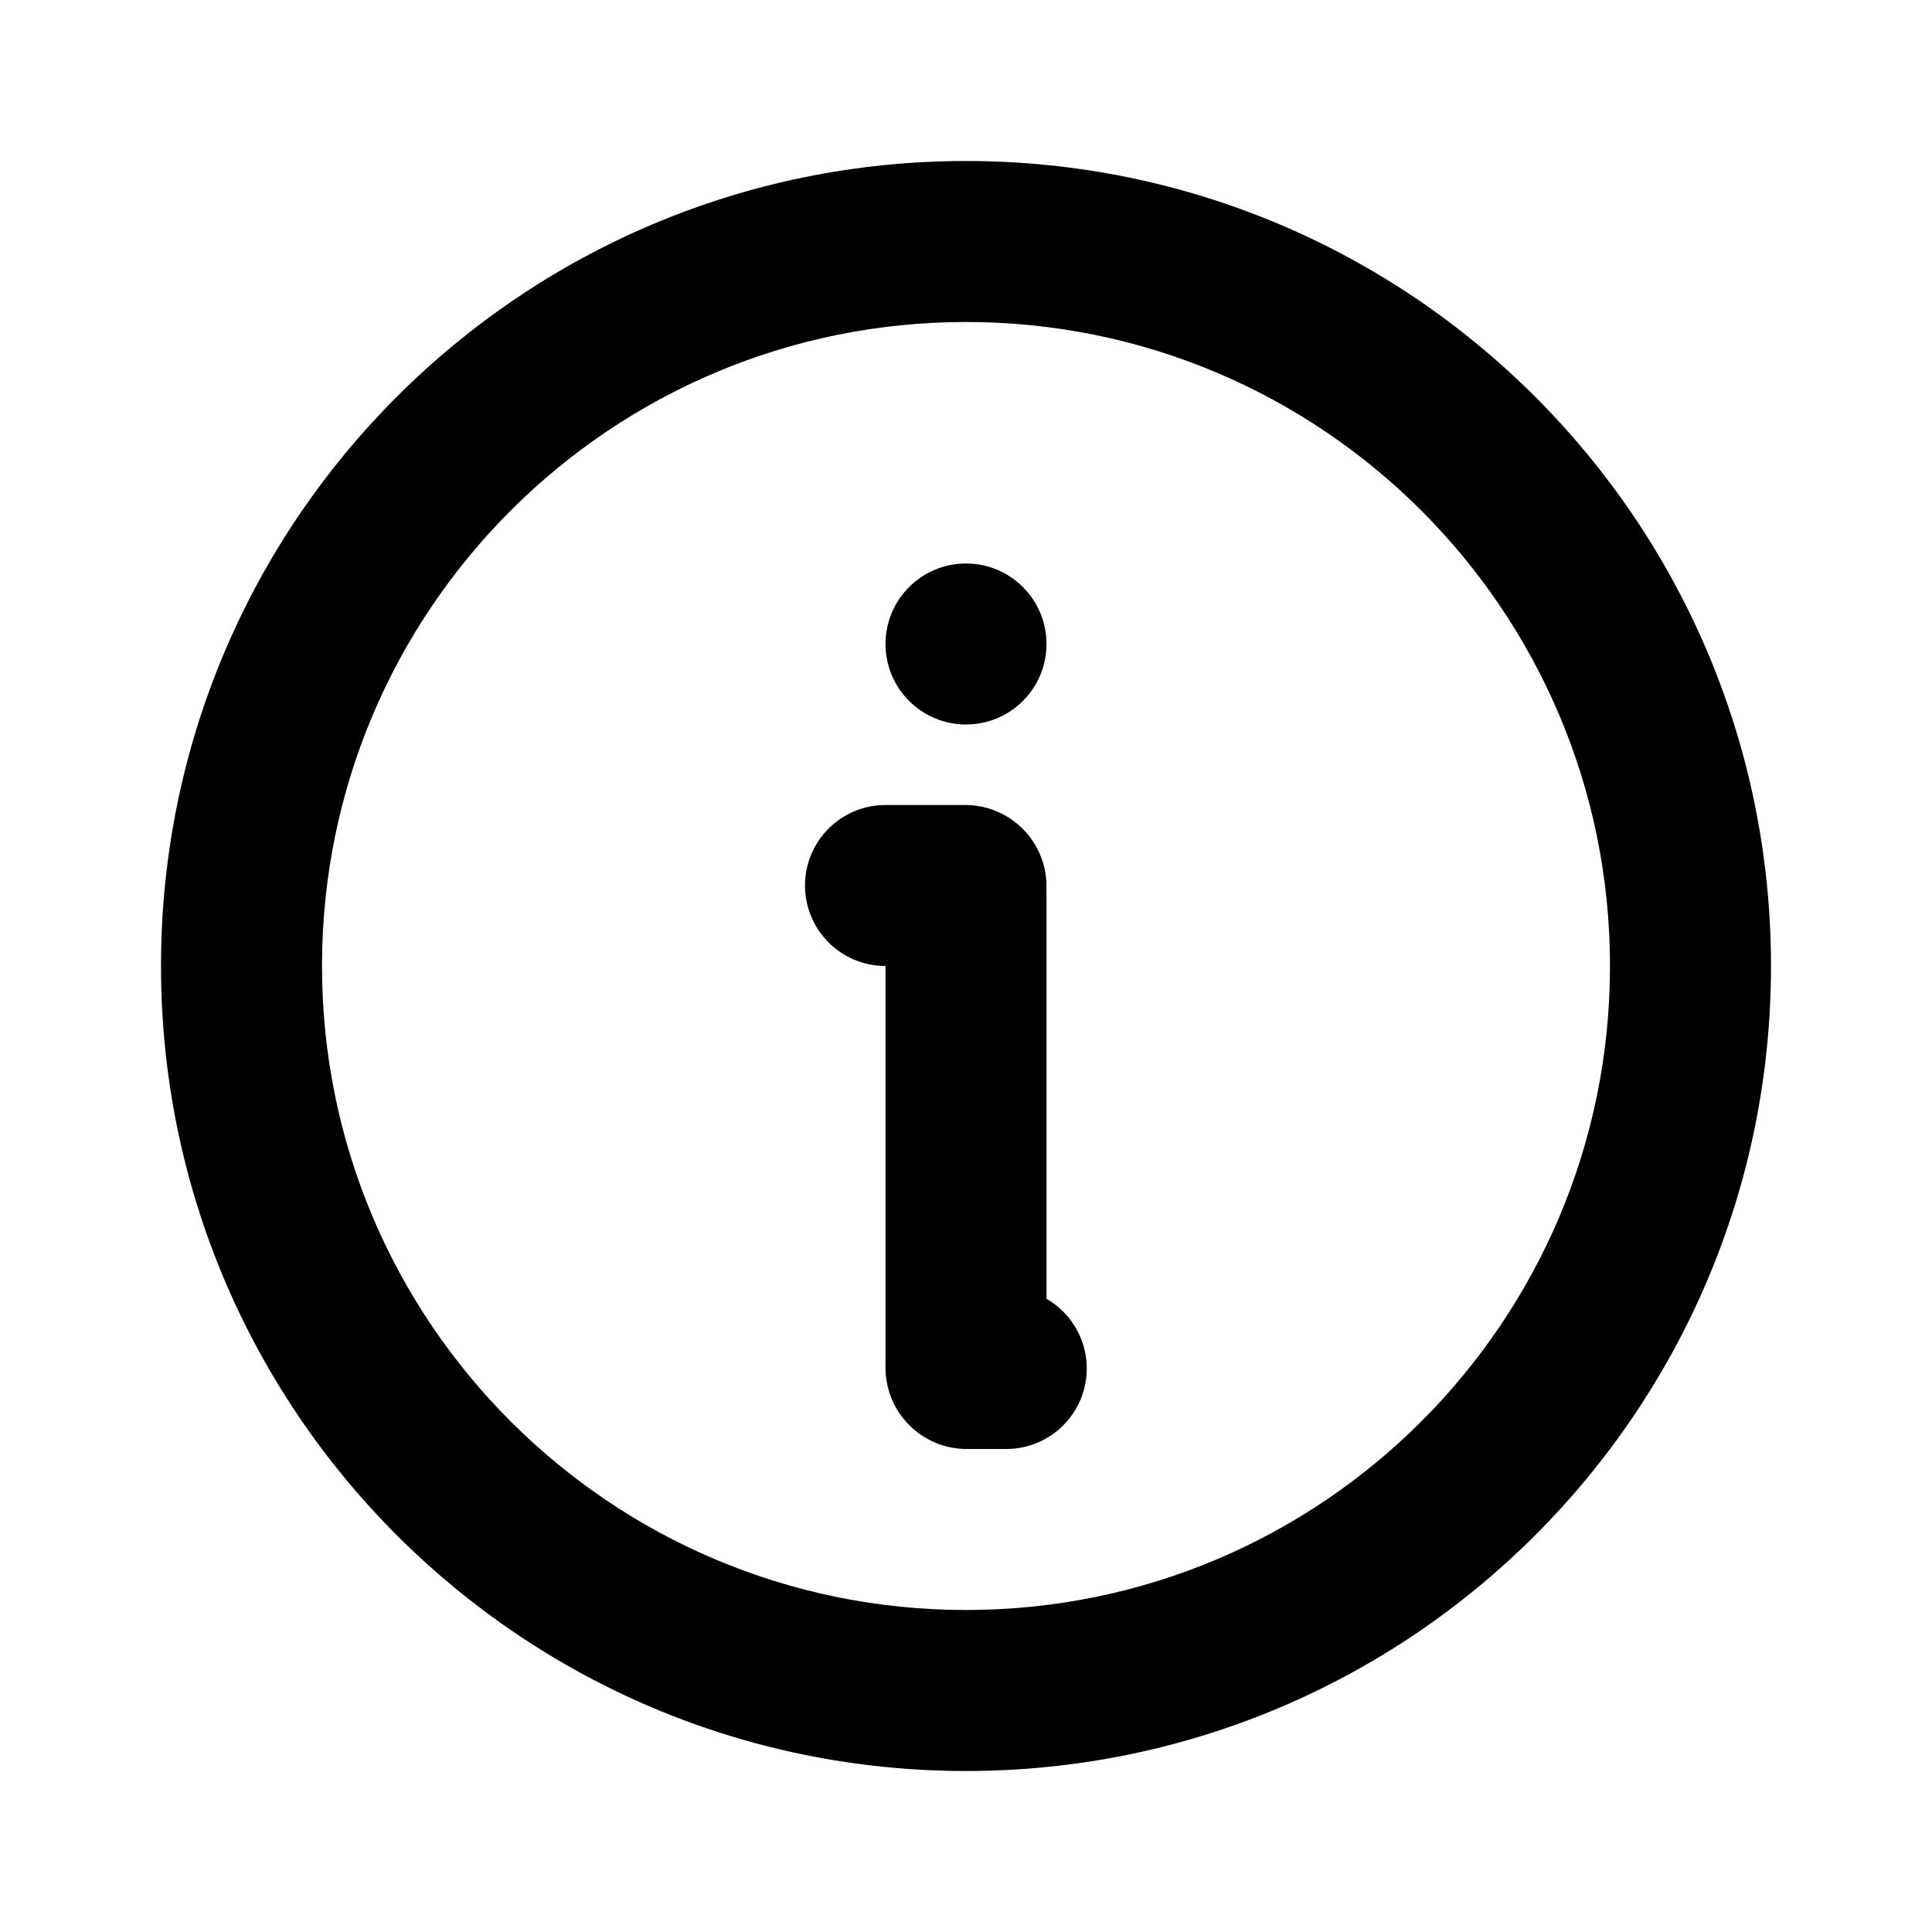
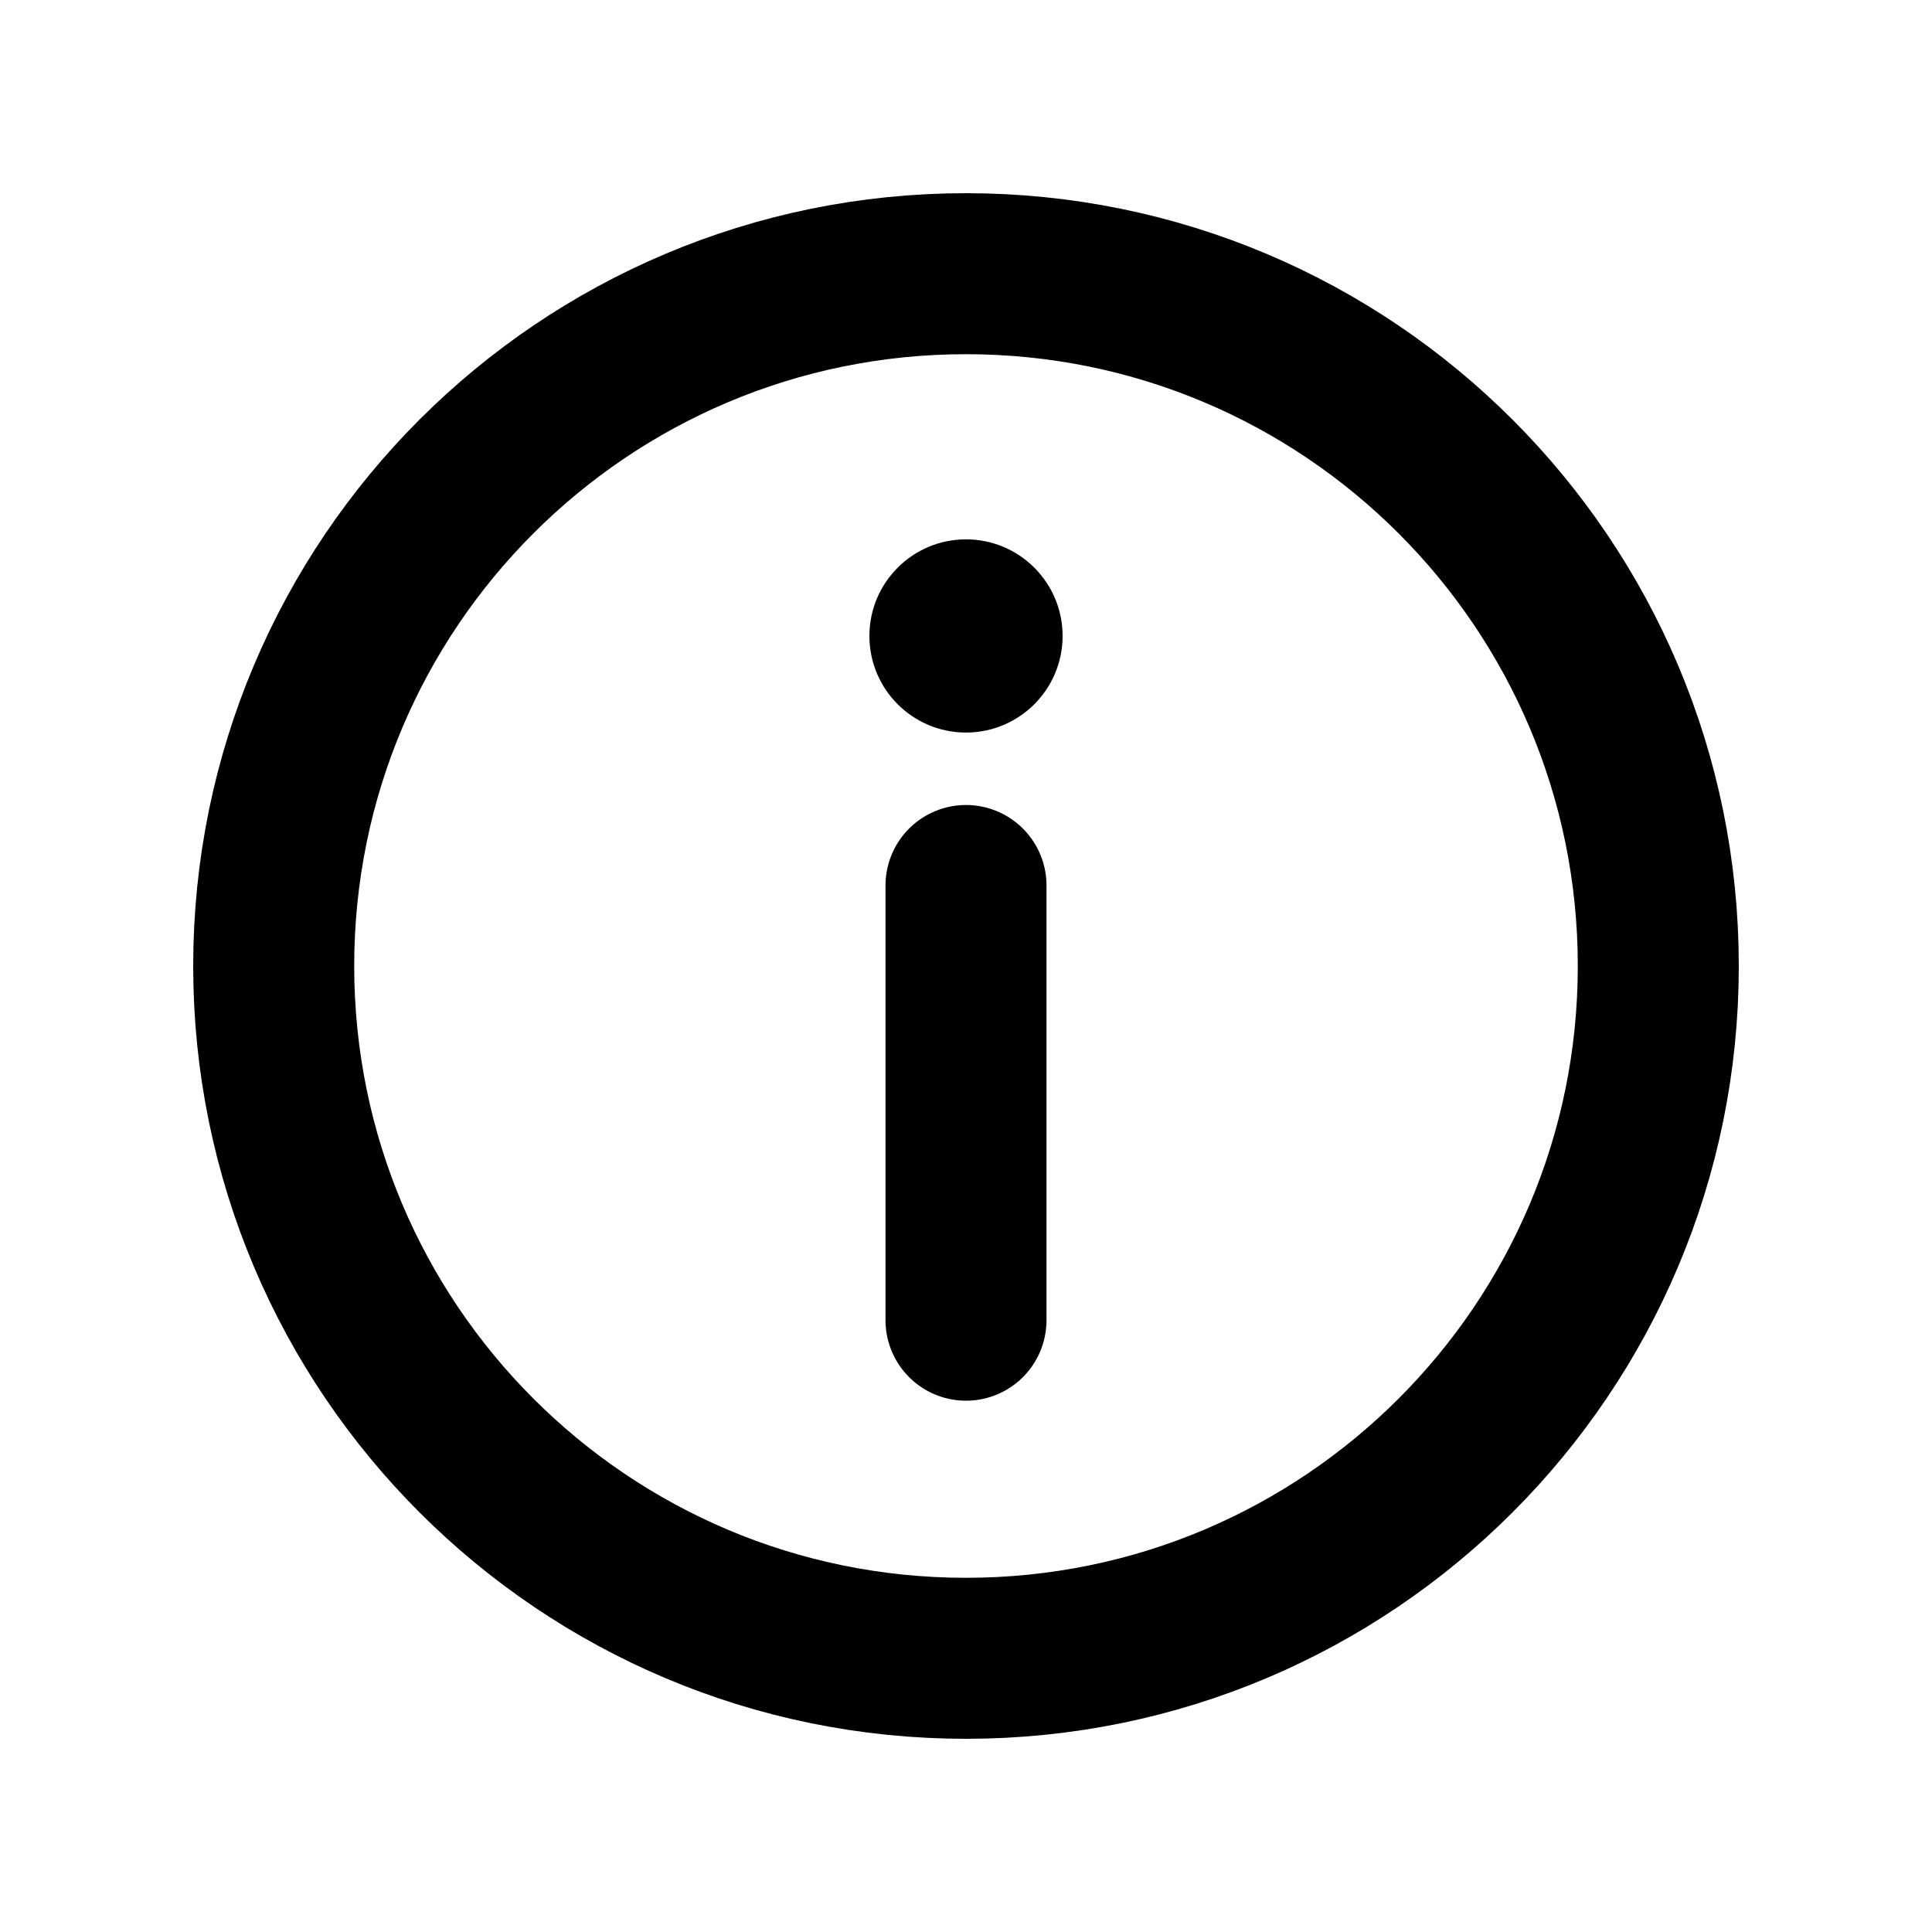
- <svg xmlns="http://www.w3.org/2000/svg" viewBox="0 0 24 24" fill="none" stroke="currentColor">
-   <path fill="currentColor" stroke="none" fill-rule="evenodd" clip-rule="evenodd" d="M12 2c5.523 0 10 4.477 10 10s-4.477 10-10 10S2 17.523 2 12 6.477 2 12 2m0 2a8 8 0 1 0 0 16 8 8 0 0 0 0-16m-.01 6c.558 0 1.01.452 1.01 1.01v5.124A1 1 0 0 1 12.5 18h-.49A1.01 1.01 0 0 1 11 16.99V12a1 1 0 1 1 0-2zM12 7a1 1 0 1 1 0 2 1 1 0 0 1 0-2" />
+ <svg xmlns="http://www.w3.org/2000/svg" width="24" height="24" viewBox="0 0 24 24" fill="none" stroke="currentColor" stroke-width="2" stroke-linecap="round" stroke-linejoin="round">
+   <circle cx="12" cy="12" r="8.6" />
+   <path d="M12 11v5.4" />
+   <circle cx="12" cy="7.9" r="1.2" fill="currentColor" stroke="none" />
</svg>
